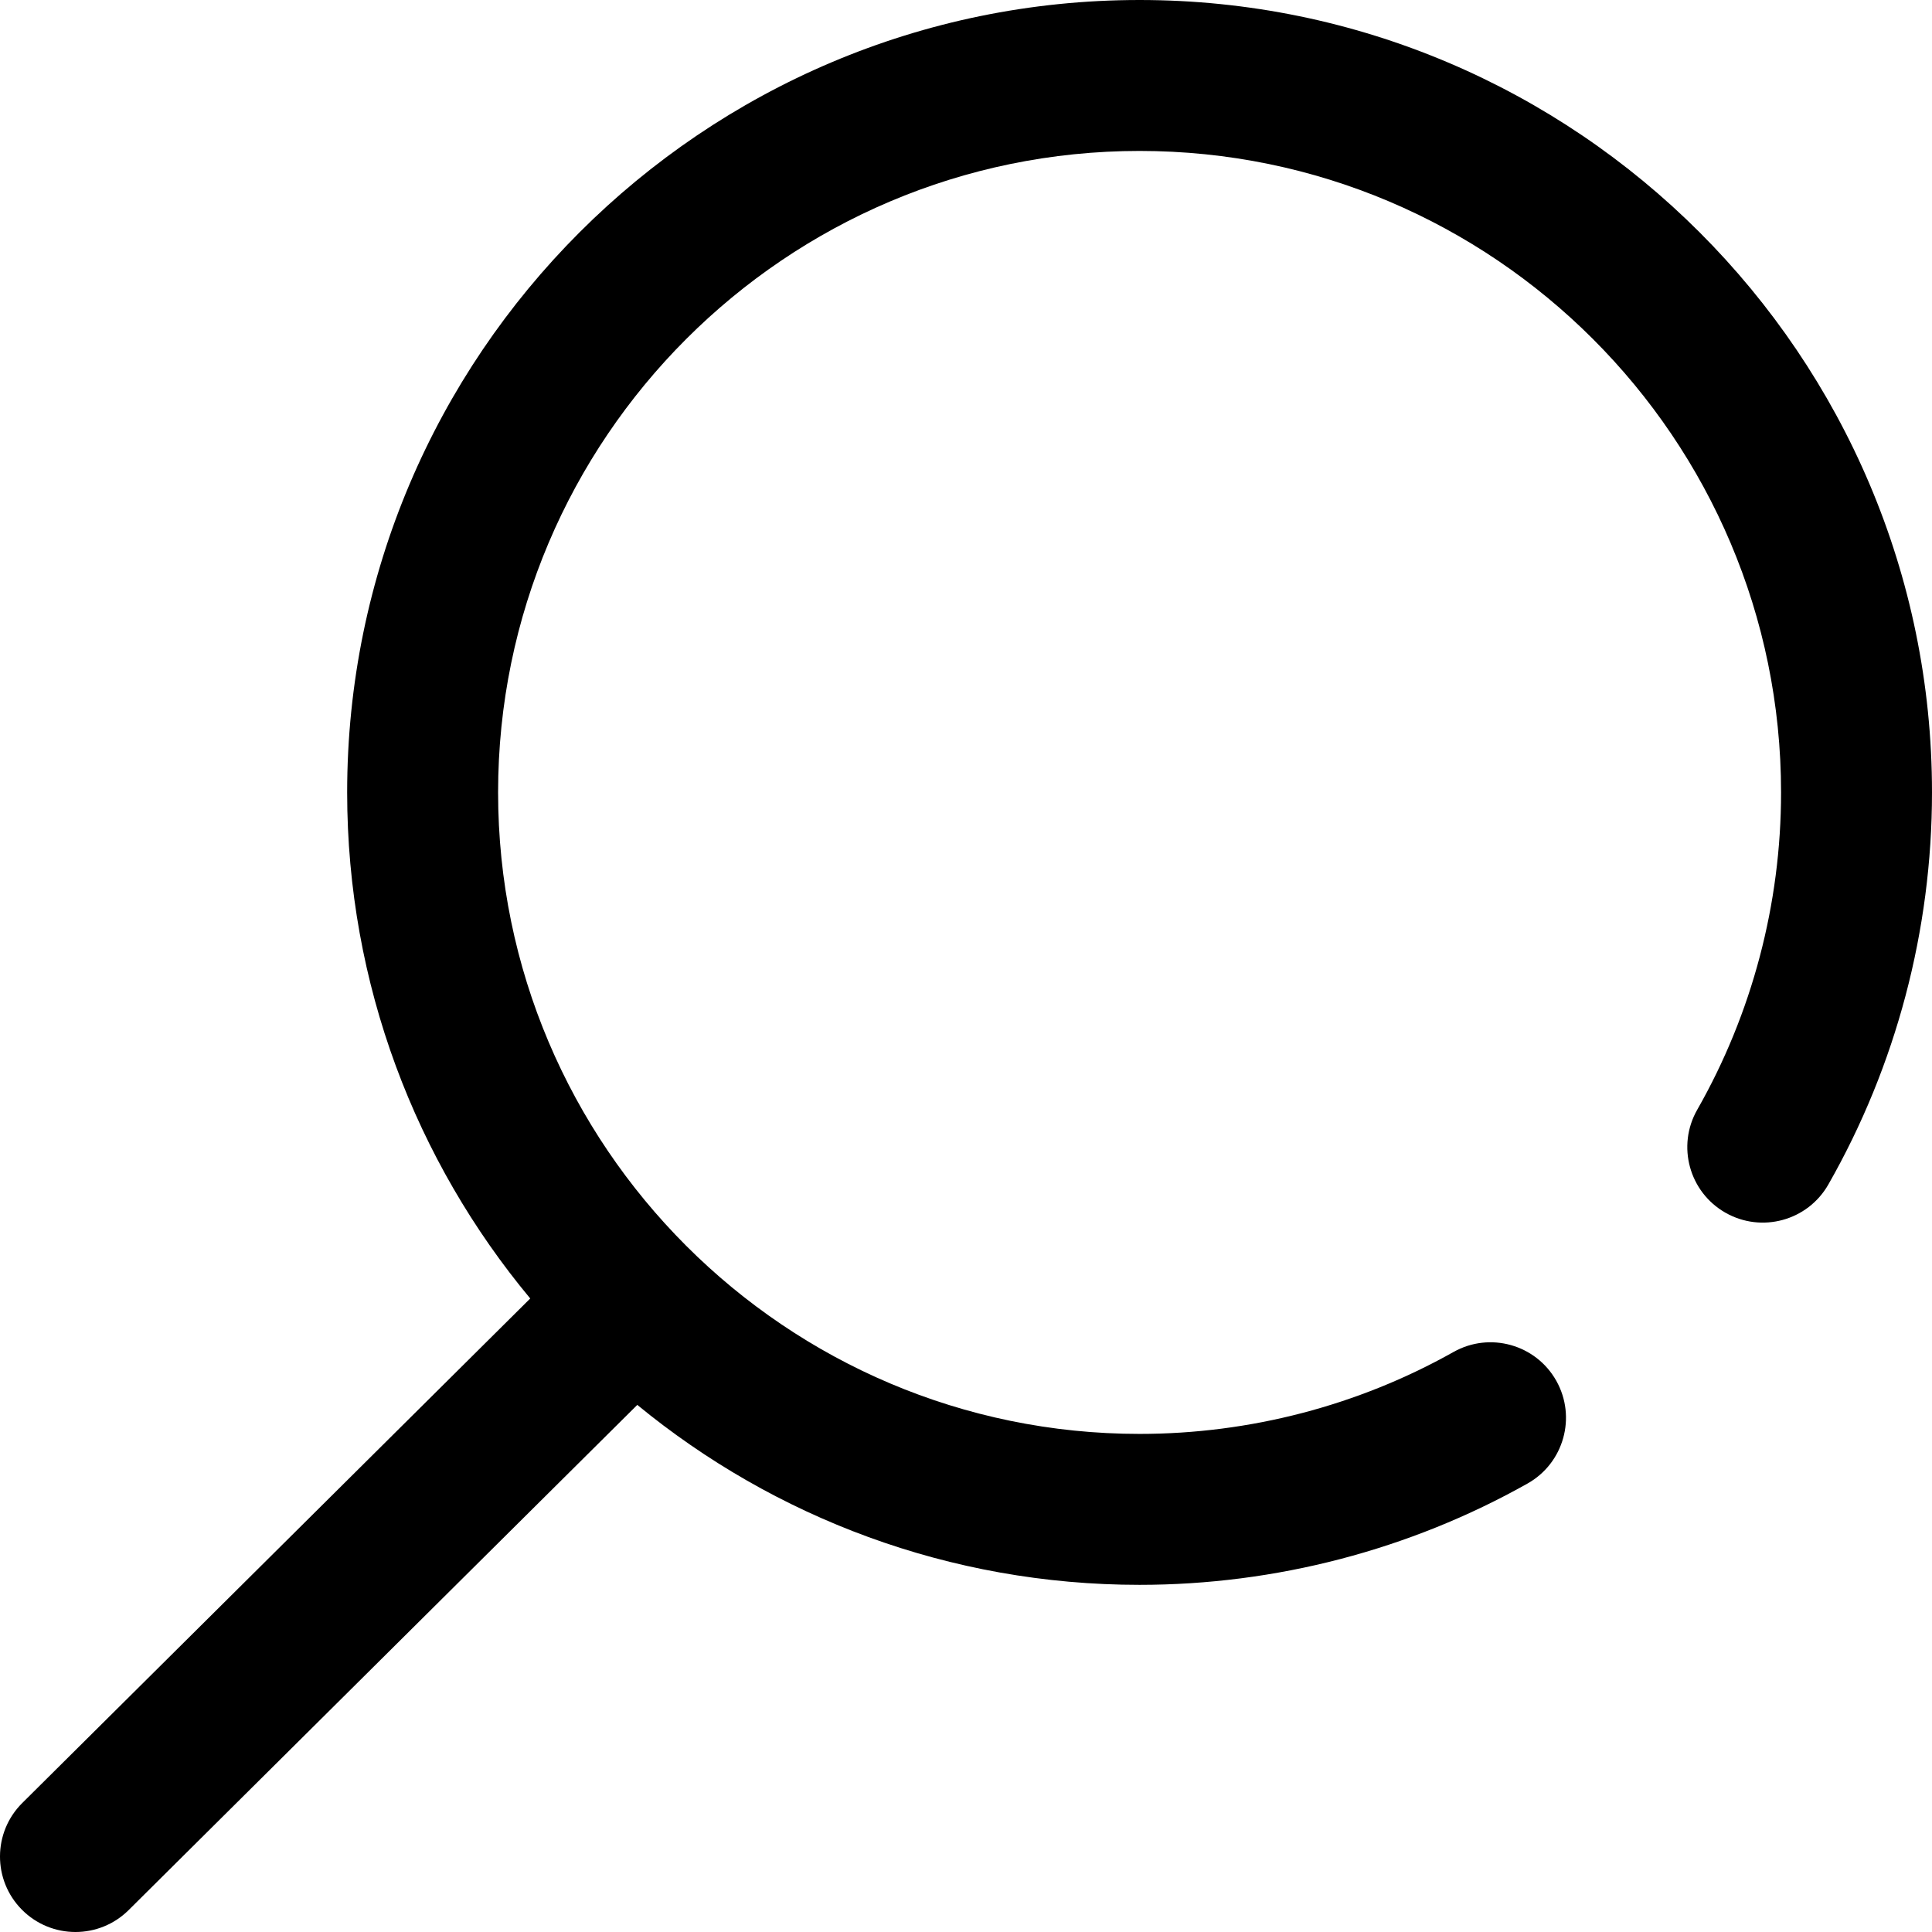
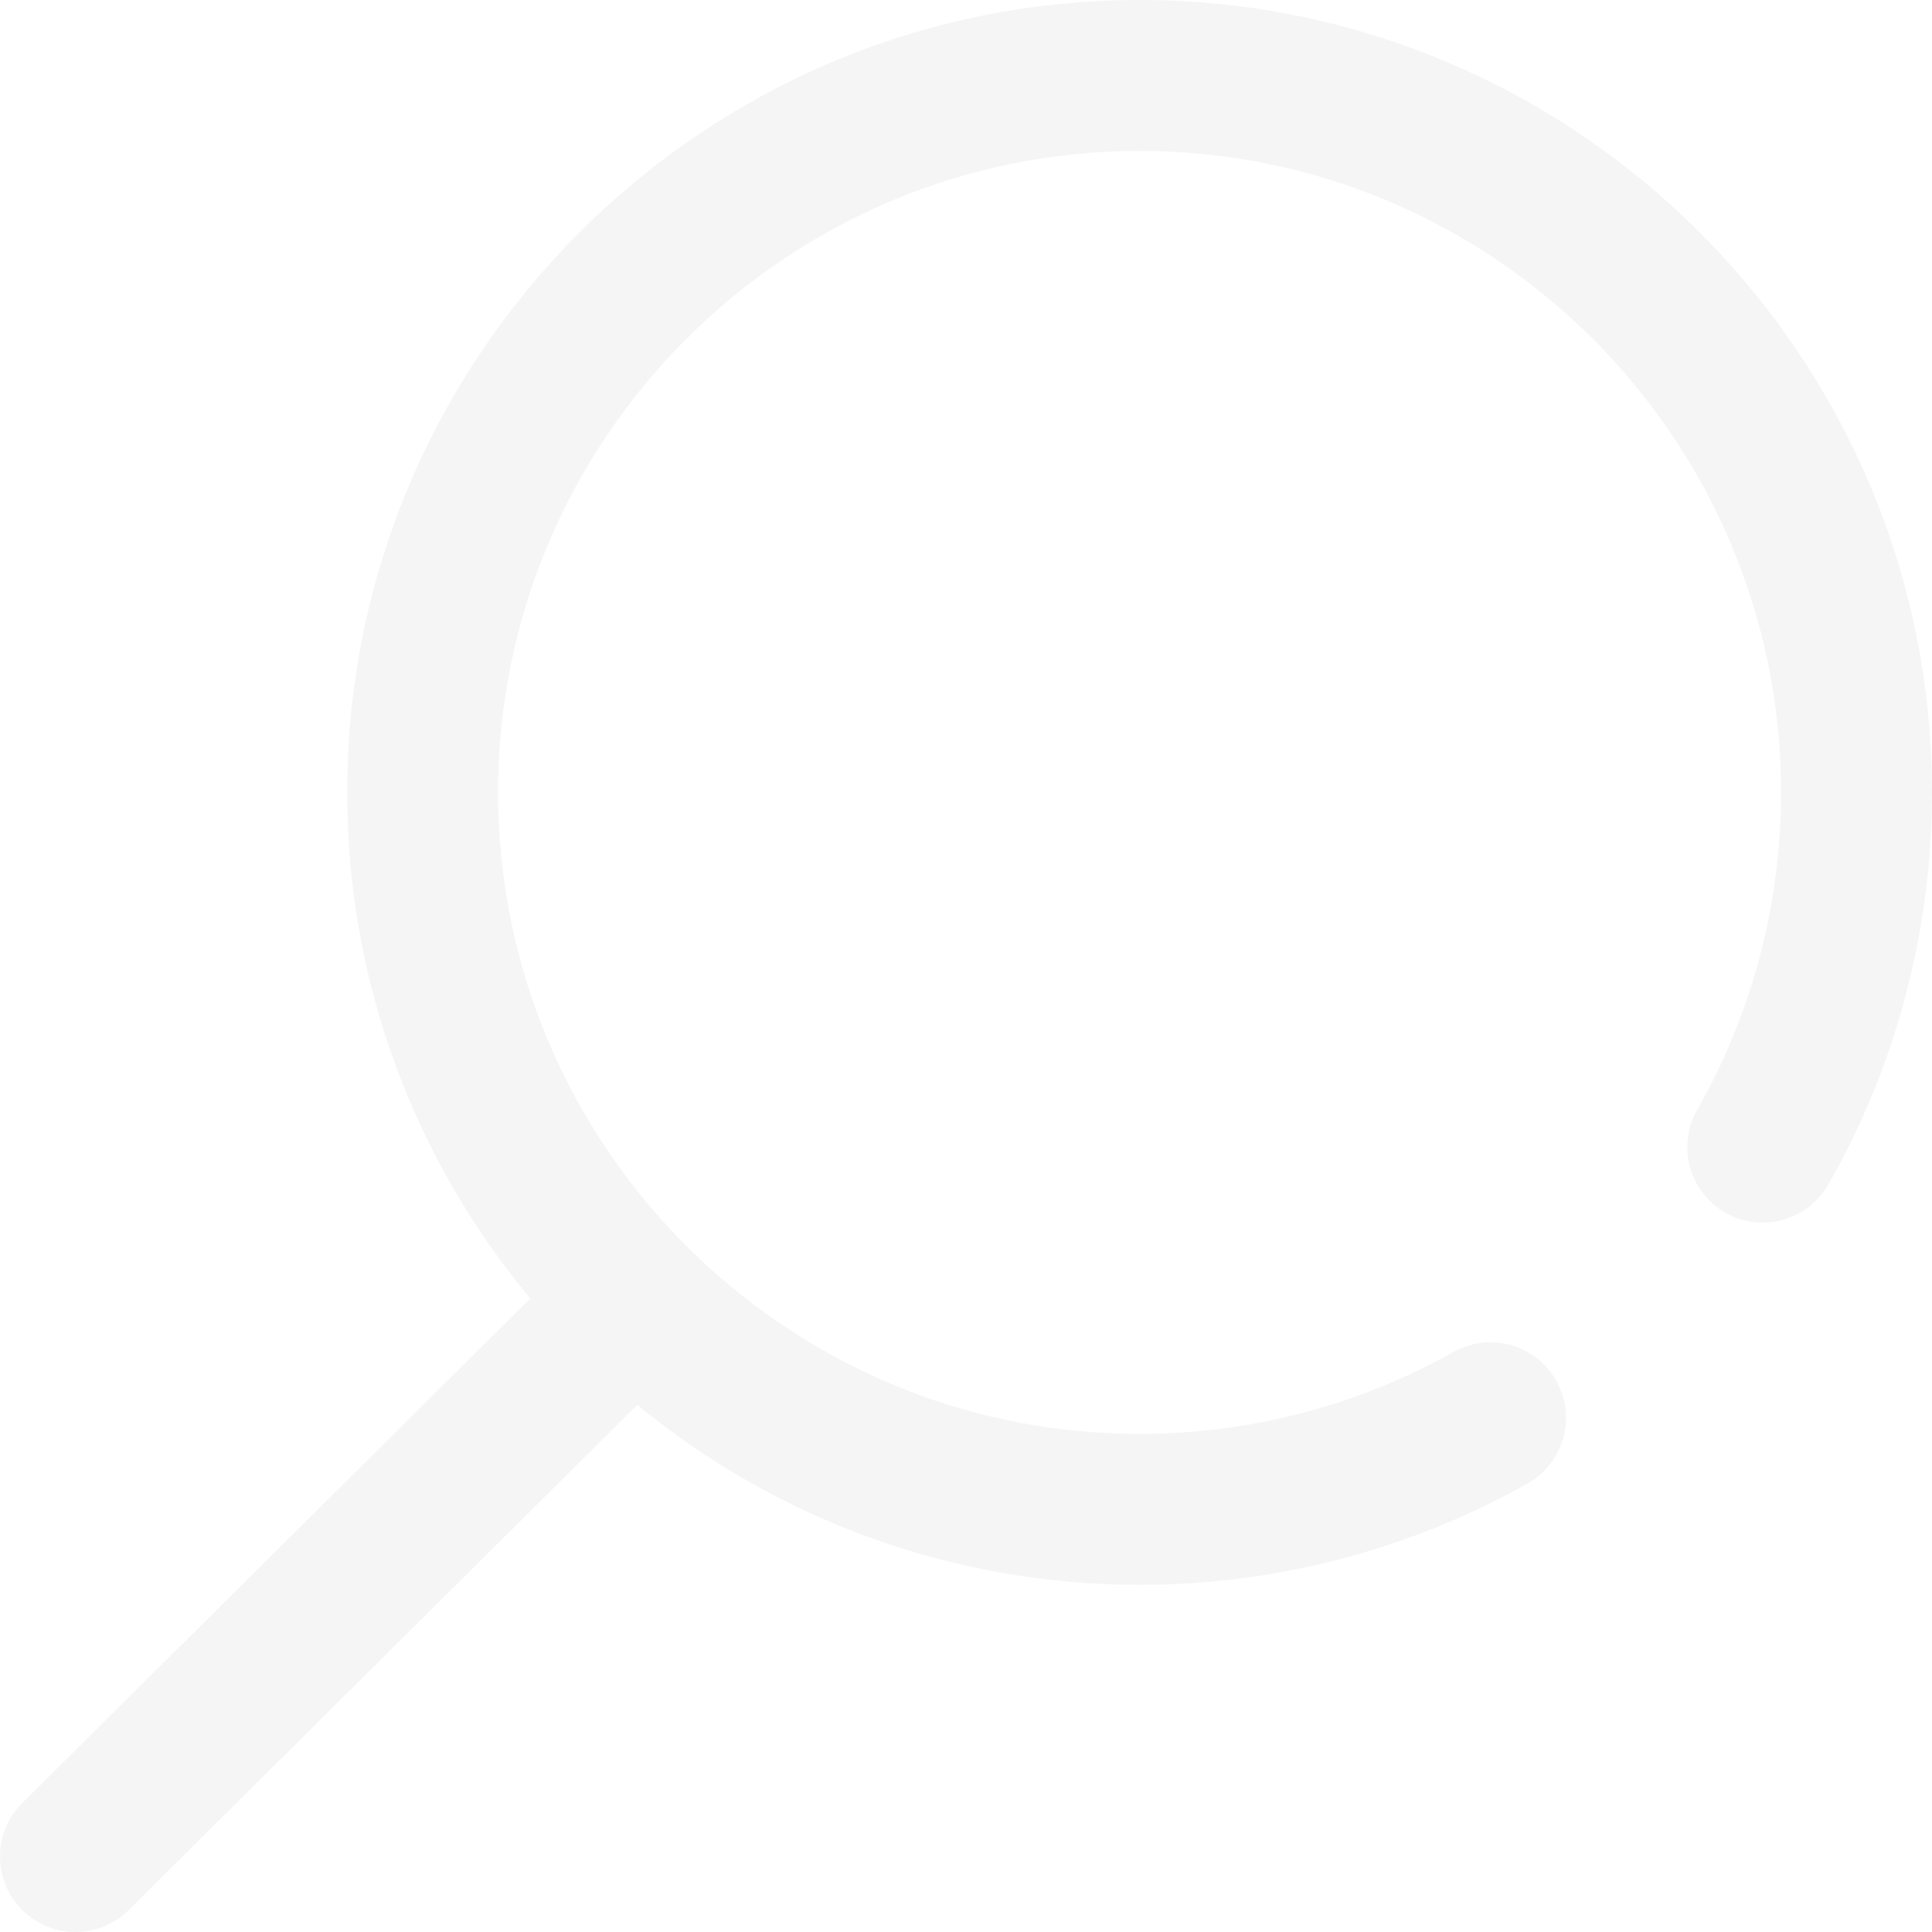
- <svg xmlns="http://www.w3.org/2000/svg" version="1.1" id="Capa_1" x="0px" y="0px" viewBox="0 0 512 512" style="enable-background:new 0 0 512 512;" xml:space="preserve">
+ <svg xmlns="http://www.w3.org/2000/svg" version="1.1" id="Capa_1" x="0px" y="0px" viewBox="0 0 512 512" style="enable-background:new 0 0 512 512;" xml:space="preserve" width="512px" height="512px" class="">
  <g>
    <g>
-       <path d="M302,0C186.206,0,92,94.206,92,210c0,50.944,18.234,97.709,48.519,134.112L5.906,477.81    c-7.837,7.784-7.88,20.447-0.097,28.284C9.719,510.03,14.859,512,20,512c5.095,0,10.192-1.936,14.093-5.81L168.89,372.31    C205.148,402.098,251.523,420,302,420c36.026,0,71.576-9.283,102.804-26.846c9.628-5.414,13.043-17.608,7.628-27.236    c-5.414-9.627-17.608-13.044-27.236-7.628C359.942,372.493,331.173,380,302,380c-93.738,0-170-76.262-170-170S208.262,40,302,40    s170,76.262,170,170c0,29.531-7.683,58.609-22.217,84.091c-5.473,9.595-2.131,21.809,7.463,27.282    c9.595,5.472,21.809,2.131,27.282-7.463C502.5,282.4,512,246.469,512,210C512,94.206,417.794,0,302,0z" />
+       <g>
+         <path d="M302,0C186.206,0,92,94.206,92,210c0,50.944,18.234,97.709,48.519,134.112L5.906,477.81    c-7.837,7.784-7.88,20.447-0.097,28.284C9.719,510.03,14.859,512,20,512c5.095,0,10.192-1.936,14.093-5.81L168.89,372.31    C205.148,402.098,251.523,420,302,420c36.026,0,71.576-9.283,102.804-26.846c9.628-5.414,13.043-17.608,7.628-27.236    c-5.414-9.627-17.608-13.044-27.236-7.628C359.942,372.493,331.173,380,302,380c-93.738,0-170-76.262-170-170S208.262,40,302,40    s170,76.262,170,170c0,29.531-7.683,58.609-22.217,84.091c-5.473,9.595-2.131,21.809,7.463,27.282    c9.595,5.472,21.809,2.131,27.282-7.463C502.5,282.4,512,246.469,512,210C512,94.206,417.794,0,302,0z" data-original="#000000" class="active-path" data-old_color="#000000" fill="#F5F5F5" />
+       </g>
    </g>
  </g>
-   <g>
- </g>
-   <g>
- </g>
-   <g>
- </g>
-   <g>
- </g>
-   <g>
- </g>
-   <g>
- </g>
-   <g>
- </g>
-   <g>
- </g>
-   <g>
- </g>
-   <g>
- </g>
-   <g>
- </g>
-   <g>
- </g>
-   <g>
- </g>
-   <g>
- </g>
-   <g>
- </g>
</svg>
